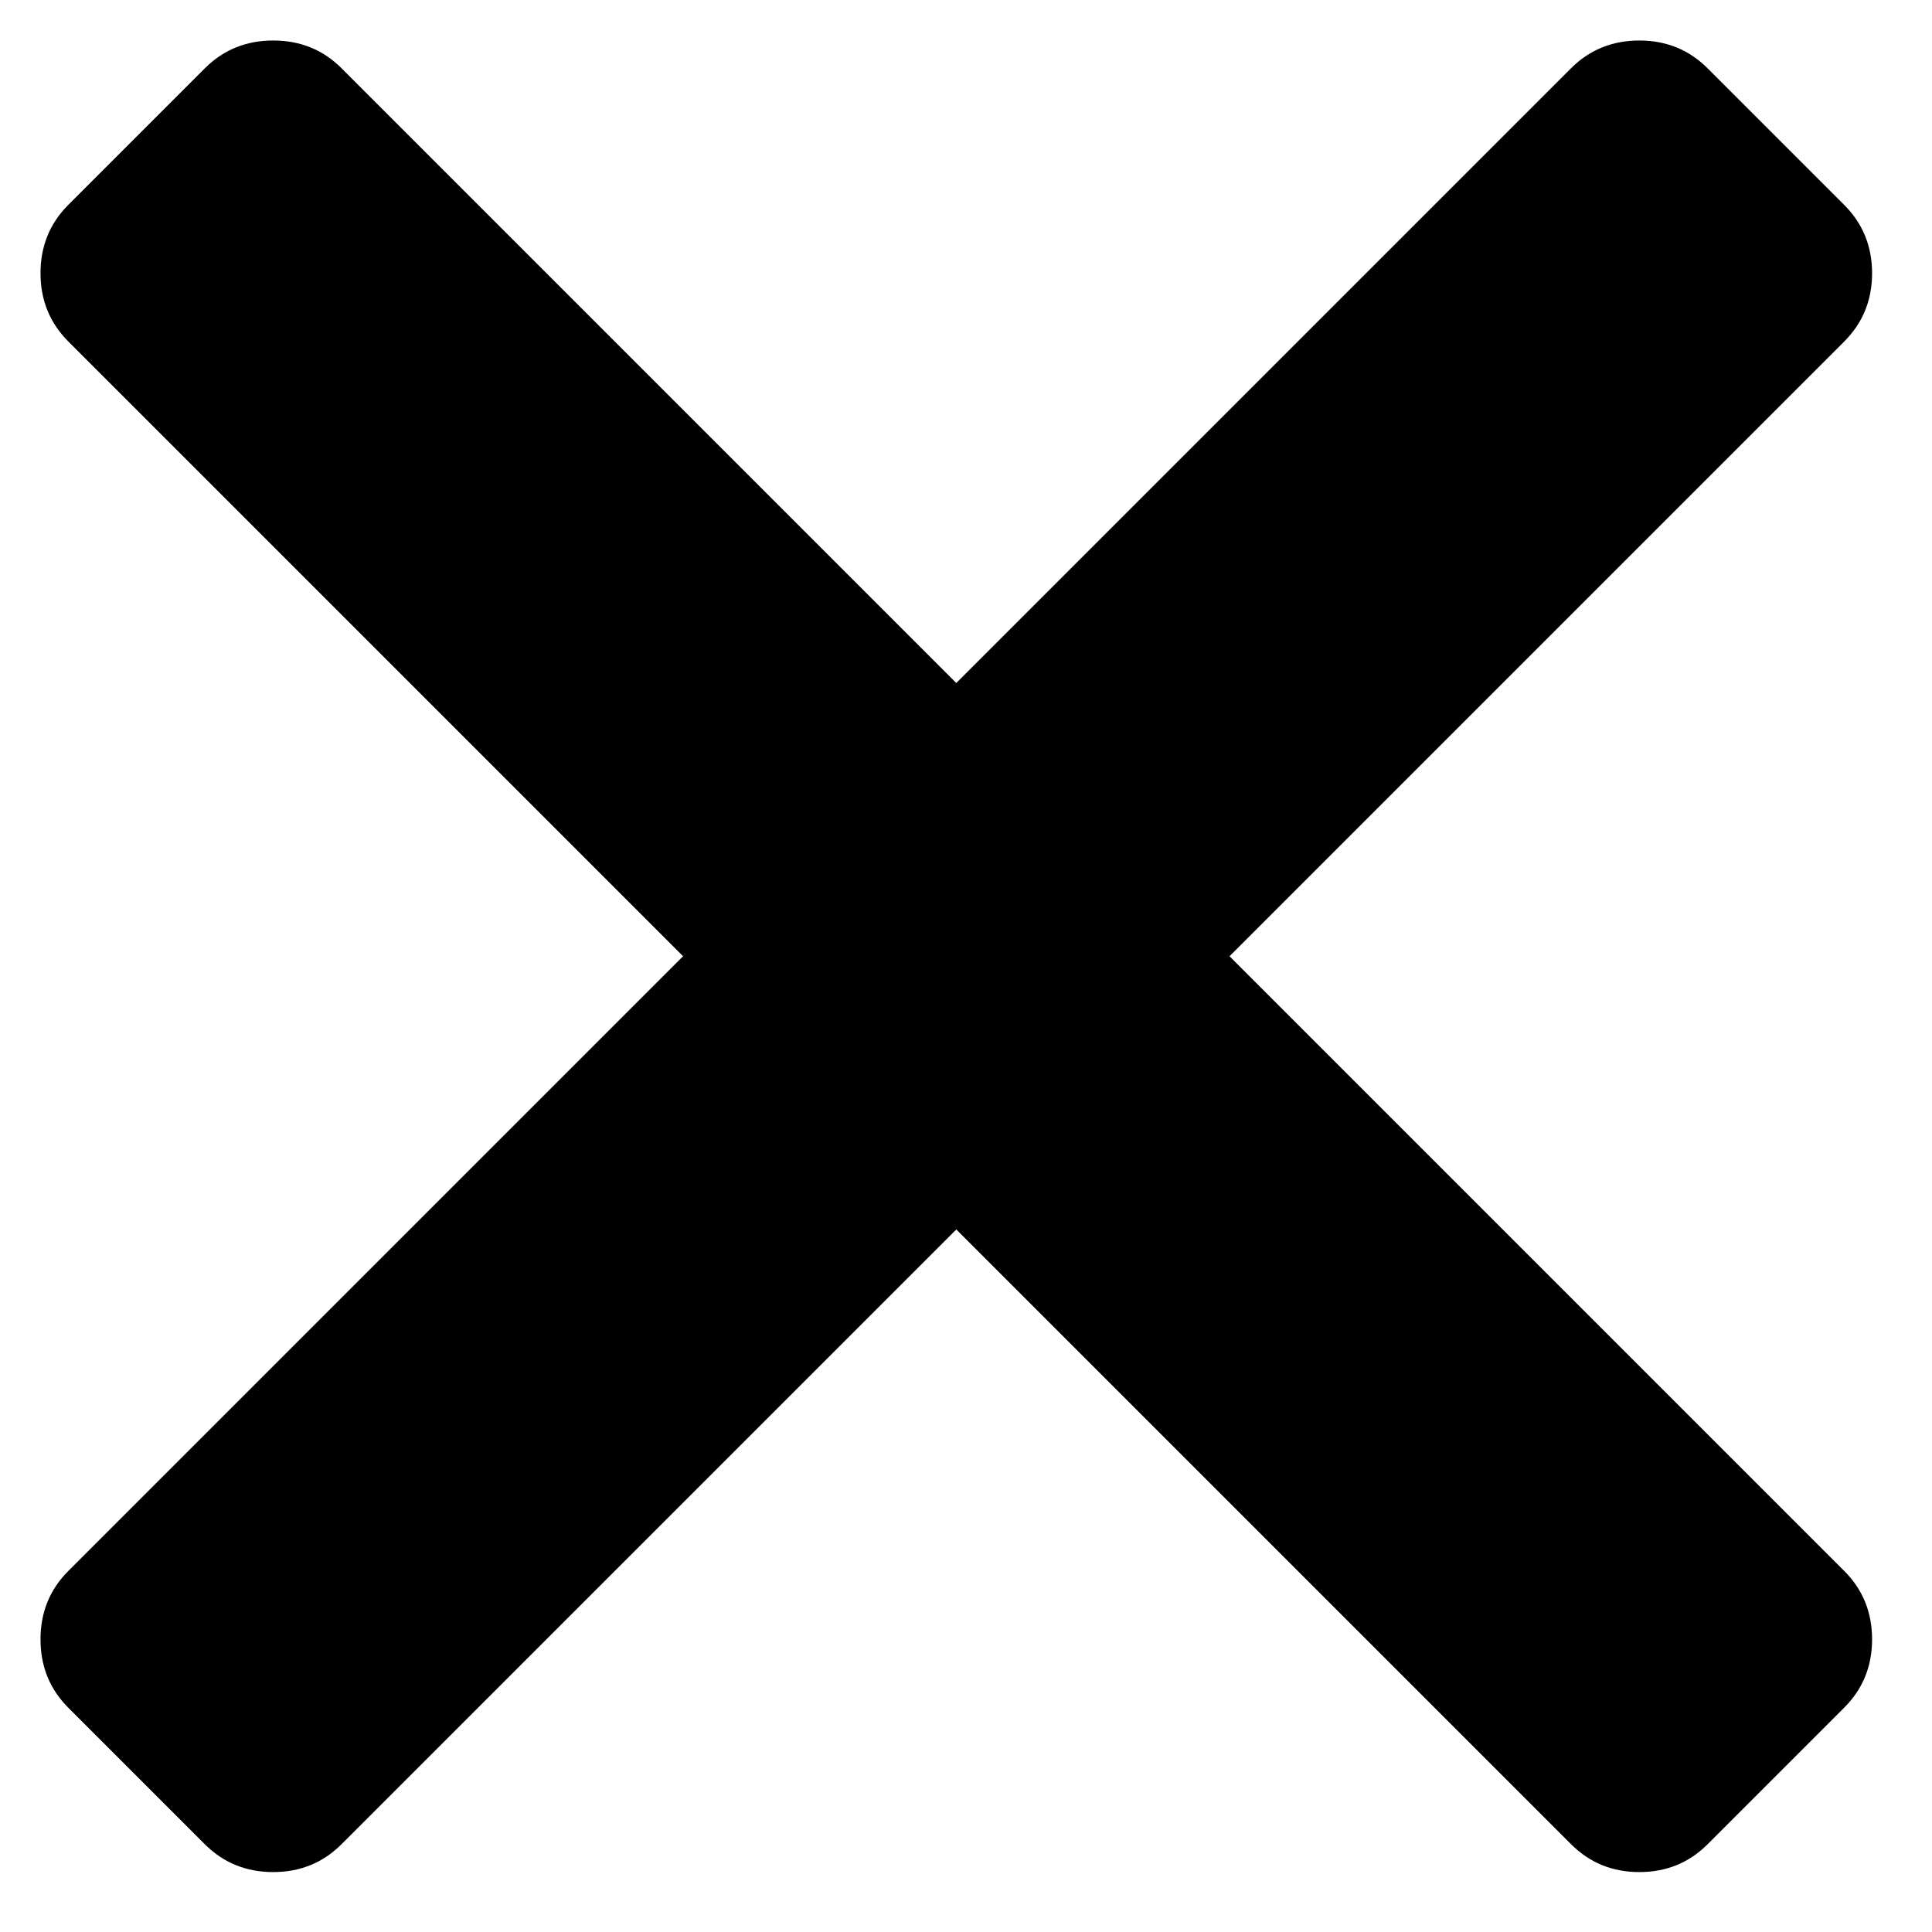
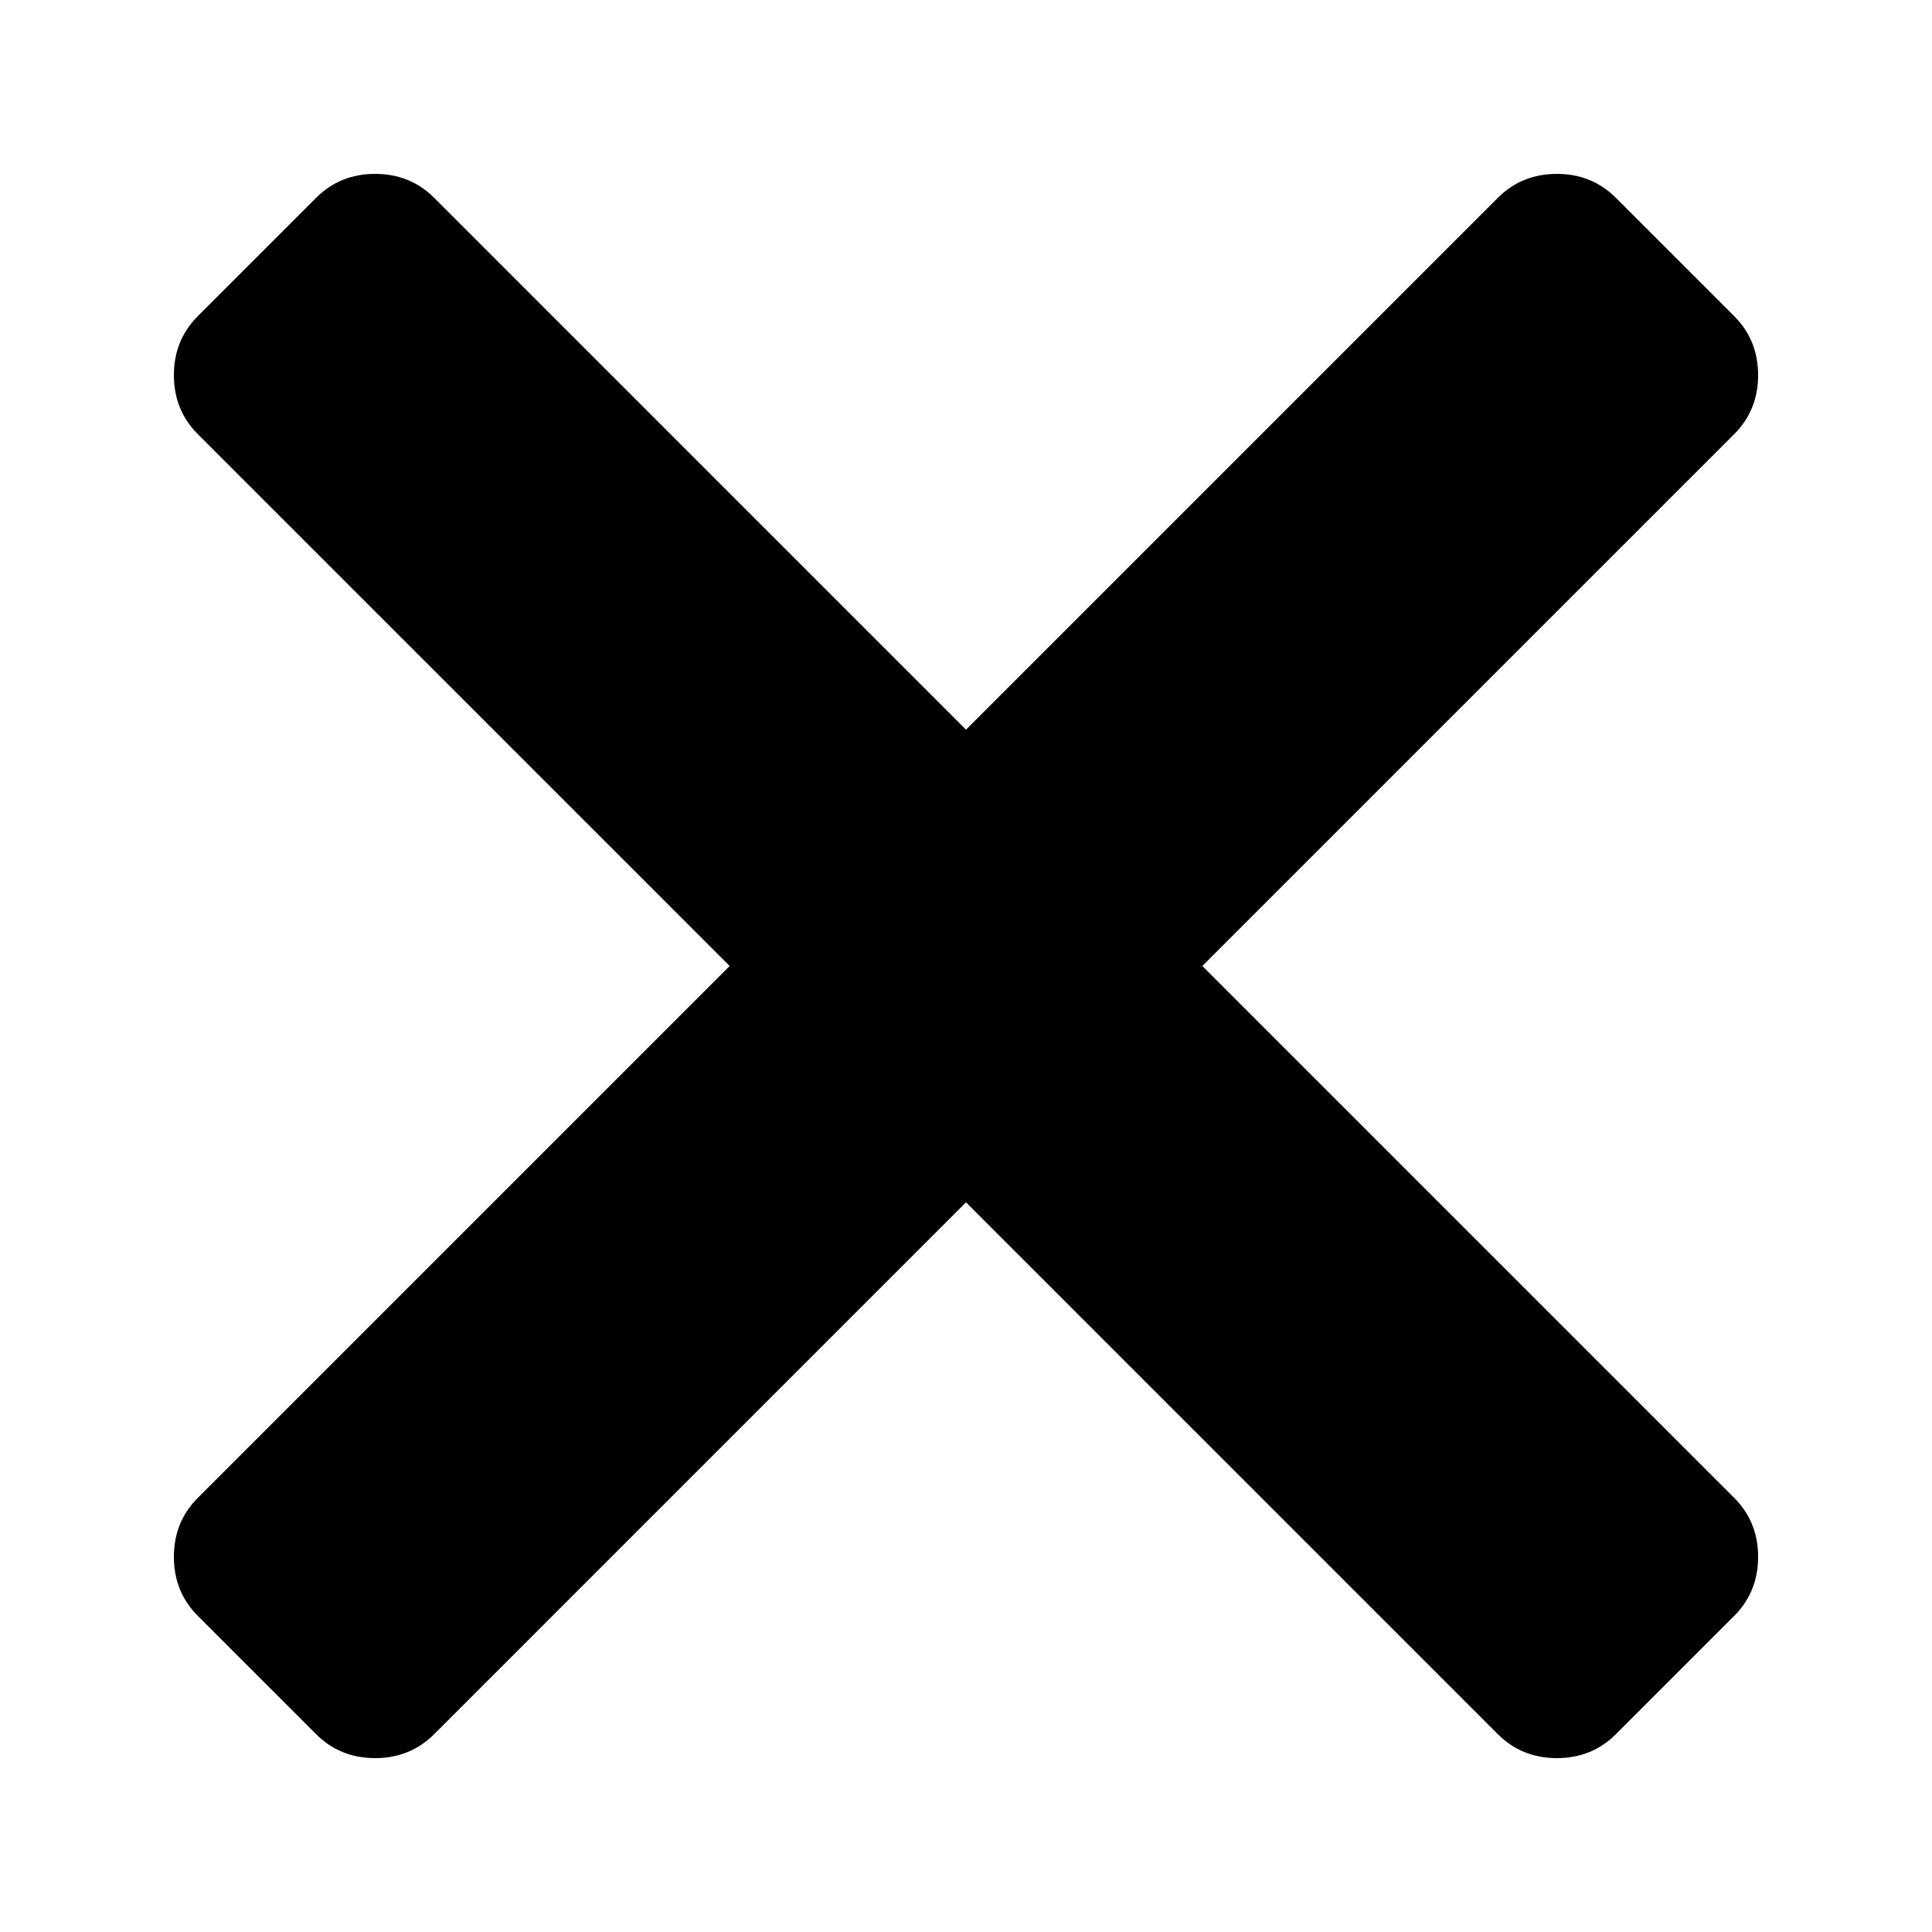
- <svg xmlns="http://www.w3.org/2000/svg" width="20px" height="20px" viewBox="0 0 20 20" version="1.1">
+ <svg xmlns="http://www.w3.org/2000/svg" width="100px" height="100px" viewBox="0 0 100 100" version="1.1">
  <defs />
  <g id="Page-1" stroke="none" stroke-width="1" fill="none" fill-rule="evenodd">
-     <g id="1" transform="translate(-994, -50)" fill="#000000">
-       <g id="Group" transform="translate(994, 50)">
-         <path d="M21.899,8.899 L21.899,10.899 C21.899,11.17 21.801,11.405 21.603,11.603 C21.405,11.801 21.17,11.899 20.899,11.899 L-1.101,11.899 C-1.371,11.899 -1.606,11.801 -1.804,11.603 C-2.002,11.405 -2.101,11.17 -2.101,10.899 L-2.101,8.899 C-2.101,8.629 -2.002,8.394 -1.804,8.196 C-1.606,7.998 -1.371,7.899 -1.101,7.899 L20.899,7.899 C21.17,7.899 21.405,7.998 21.603,8.196 C21.801,8.394 21.899,8.629 21.899,8.899 L21.899,8.899 Z" id="middle" transform="translate(9.899495, 9.899495) rotate(-45) translate(-9.899495, -9.899495) " />
-         <path d="M21.899,8.899 L21.899,10.899 C21.899,11.17 21.801,11.405 21.603,11.603 C21.405,11.801 21.17,11.899 20.899,11.899 L-1.101,11.899 C-1.371,11.899 -1.606,11.801 -1.804,11.603 C-2.002,11.405 -2.101,11.17 -2.101,10.899 L-2.101,8.899 C-2.101,8.629 -2.002,8.394 -1.804,8.196 C-1.606,7.998 -1.371,7.899 -1.101,7.899 L20.899,7.899 C21.17,7.899 21.405,7.998 21.603,8.196 C21.801,8.394 21.899,8.629 21.899,8.899 L21.899,8.899 Z" id="top" transform="translate(9.899495, 9.899495) rotate(45) translate(-9.899495, -9.899495) " />
-       </g>
+     <g id="nav-close" fill="#000000">
+       <path d="M62.233,50 L89.758,22.476 C90.586,21.647 91,20.628 91,19.417 C91,18.207 90.586,17.187 89.758,16.359 L83.641,10.242 C82.813,9.414 81.793,9 80.583,9 C79.372,9 78.353,9.414 77.524,10.242 L50,37.767 L22.476,10.242 C21.647,9.414 20.628,9 19.417,9 C18.207,9 17.187,9.414 16.359,10.242 L10.242,16.359 C9.414,17.187 9,18.207 9,19.417 C9,20.628 9.414,21.647 10.242,22.476 L37.767,50 L10.242,77.524 C9.414,78.353 9,79.372 9,80.583 C9,81.793 9.414,82.813 10.242,83.641 L16.359,89.758 C17.187,90.586 18.207,91 19.417,91 C20.628,91 21.647,90.586 22.476,89.758 L50,62.233 L77.524,89.758 C78.353,90.586 79.372,91 80.583,91 C81.793,91 82.813,90.586 83.641,89.758 L89.758,83.641 C90.586,82.813 91,81.793 91,80.583 C91,79.372 90.586,78.353 89.758,77.524 L62.233,50 Z" />
    </g>
  </g>
</svg>
